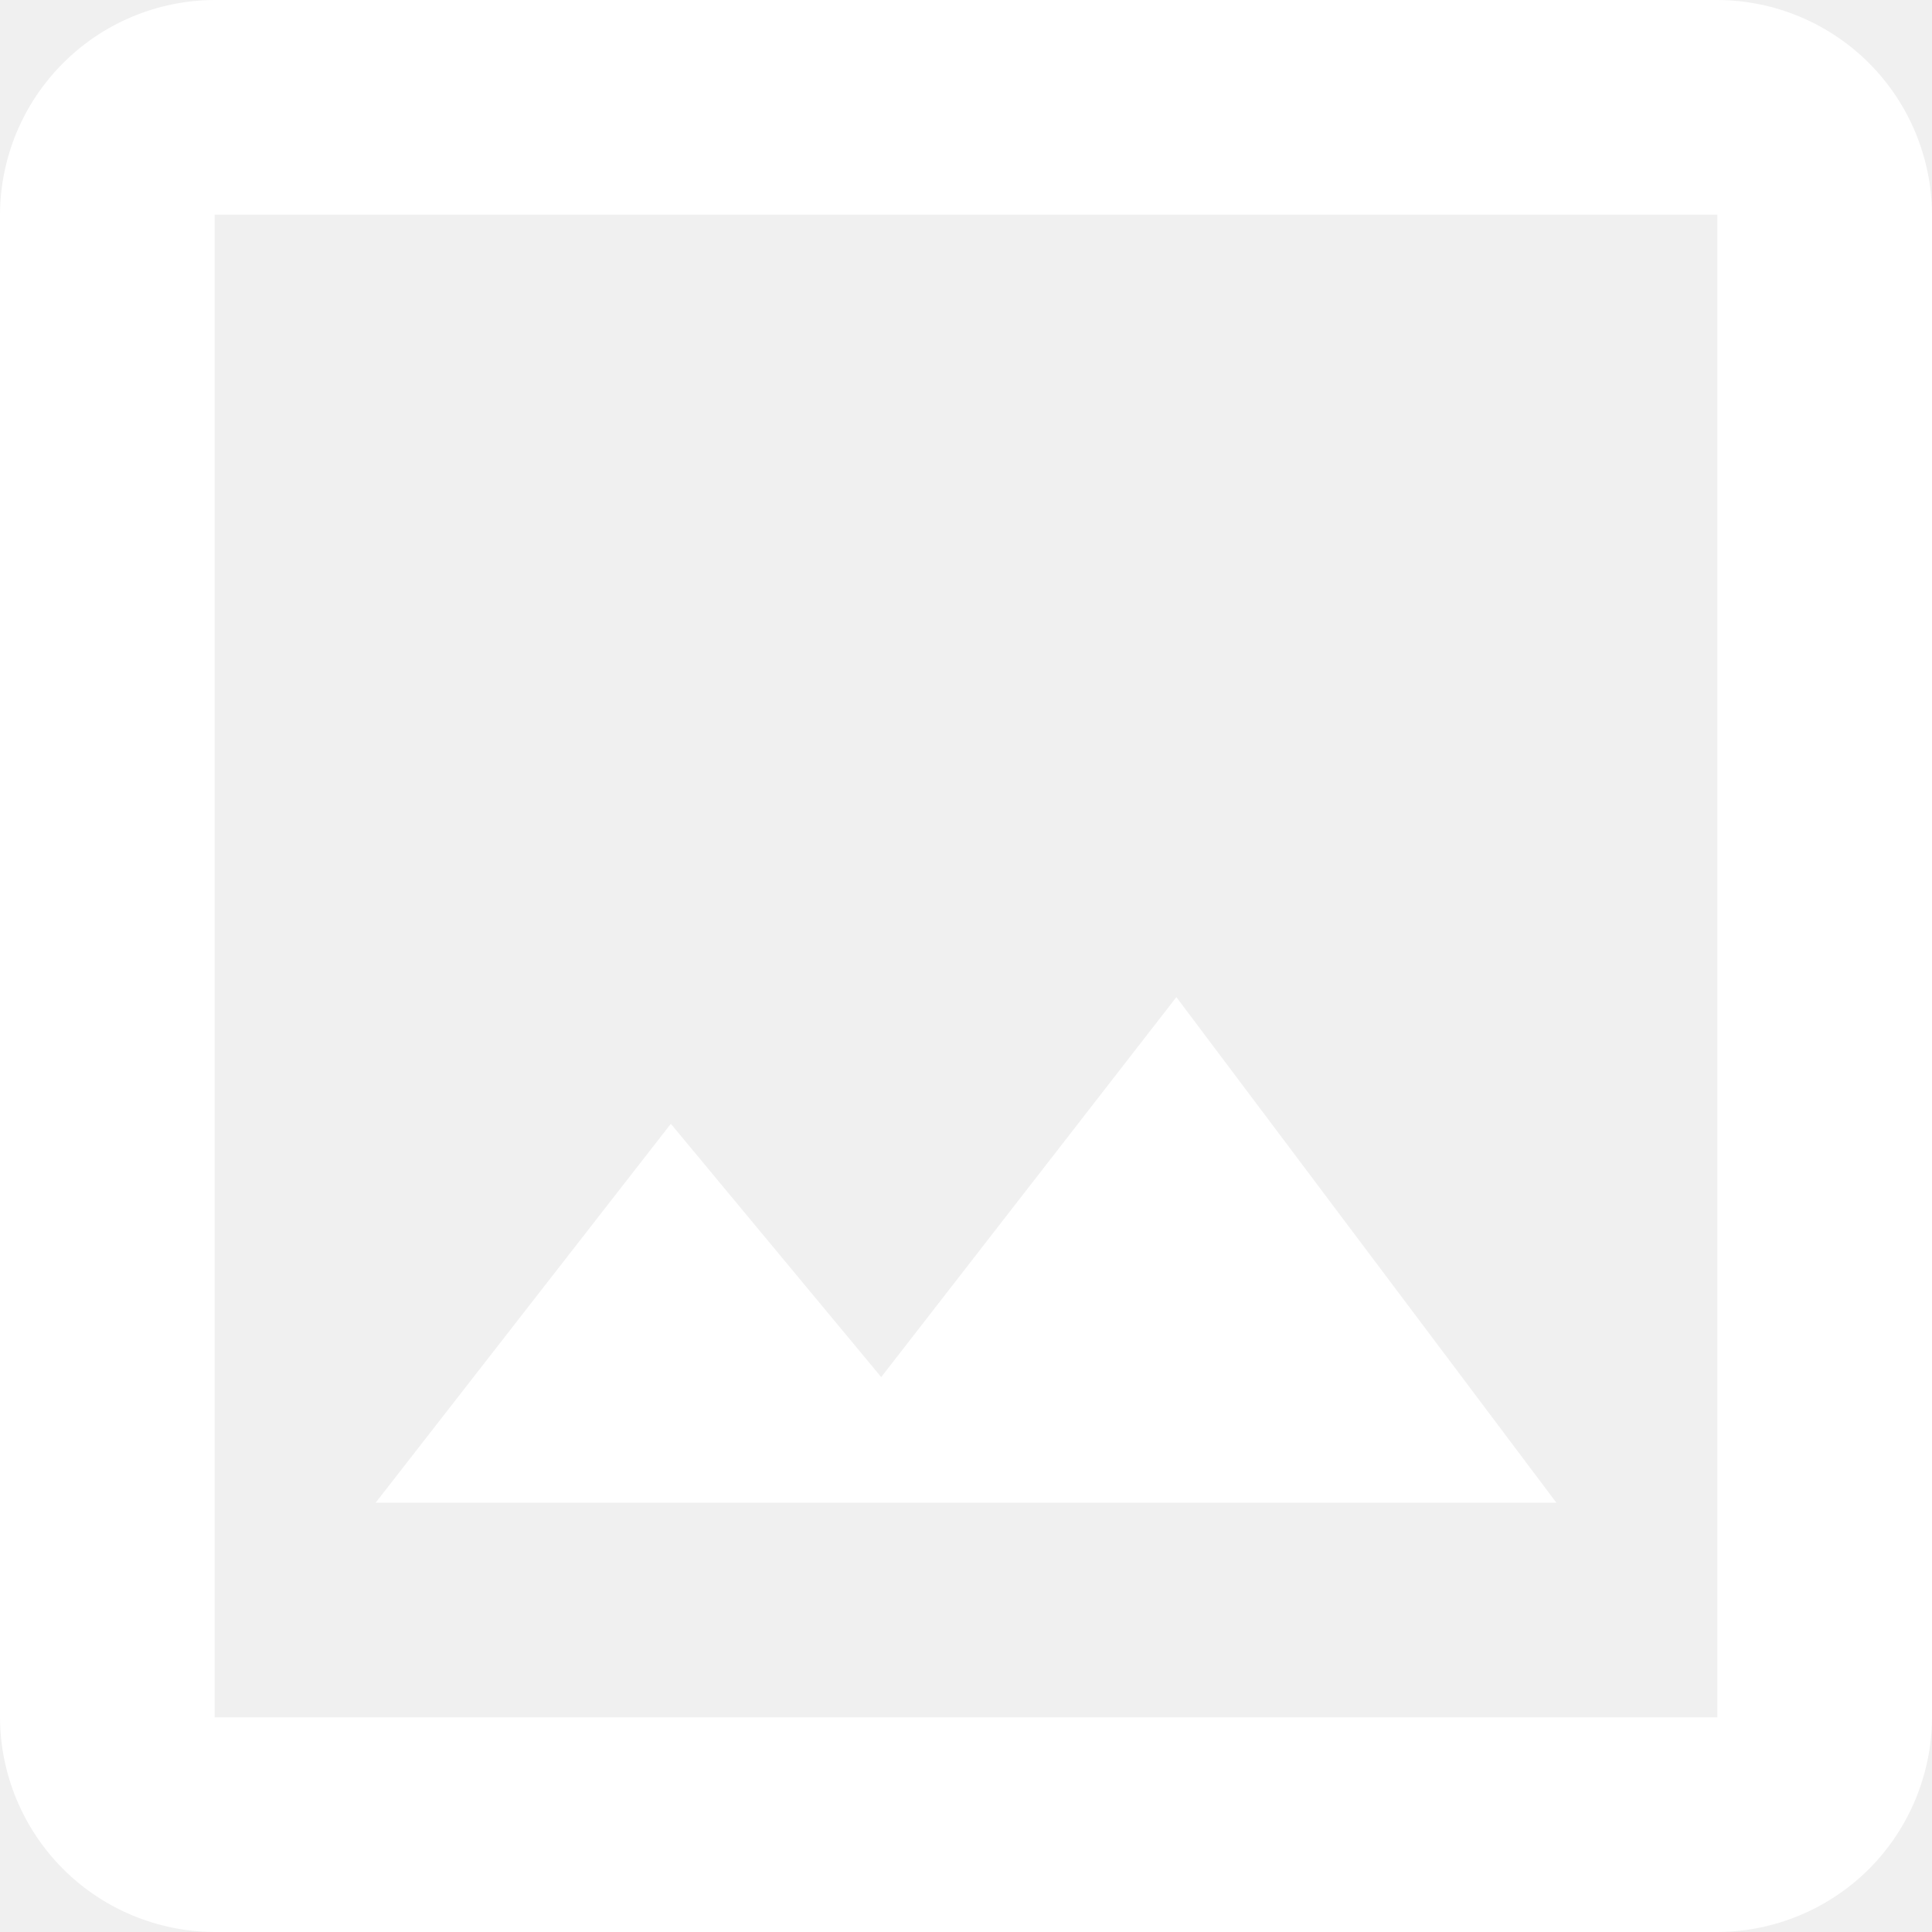
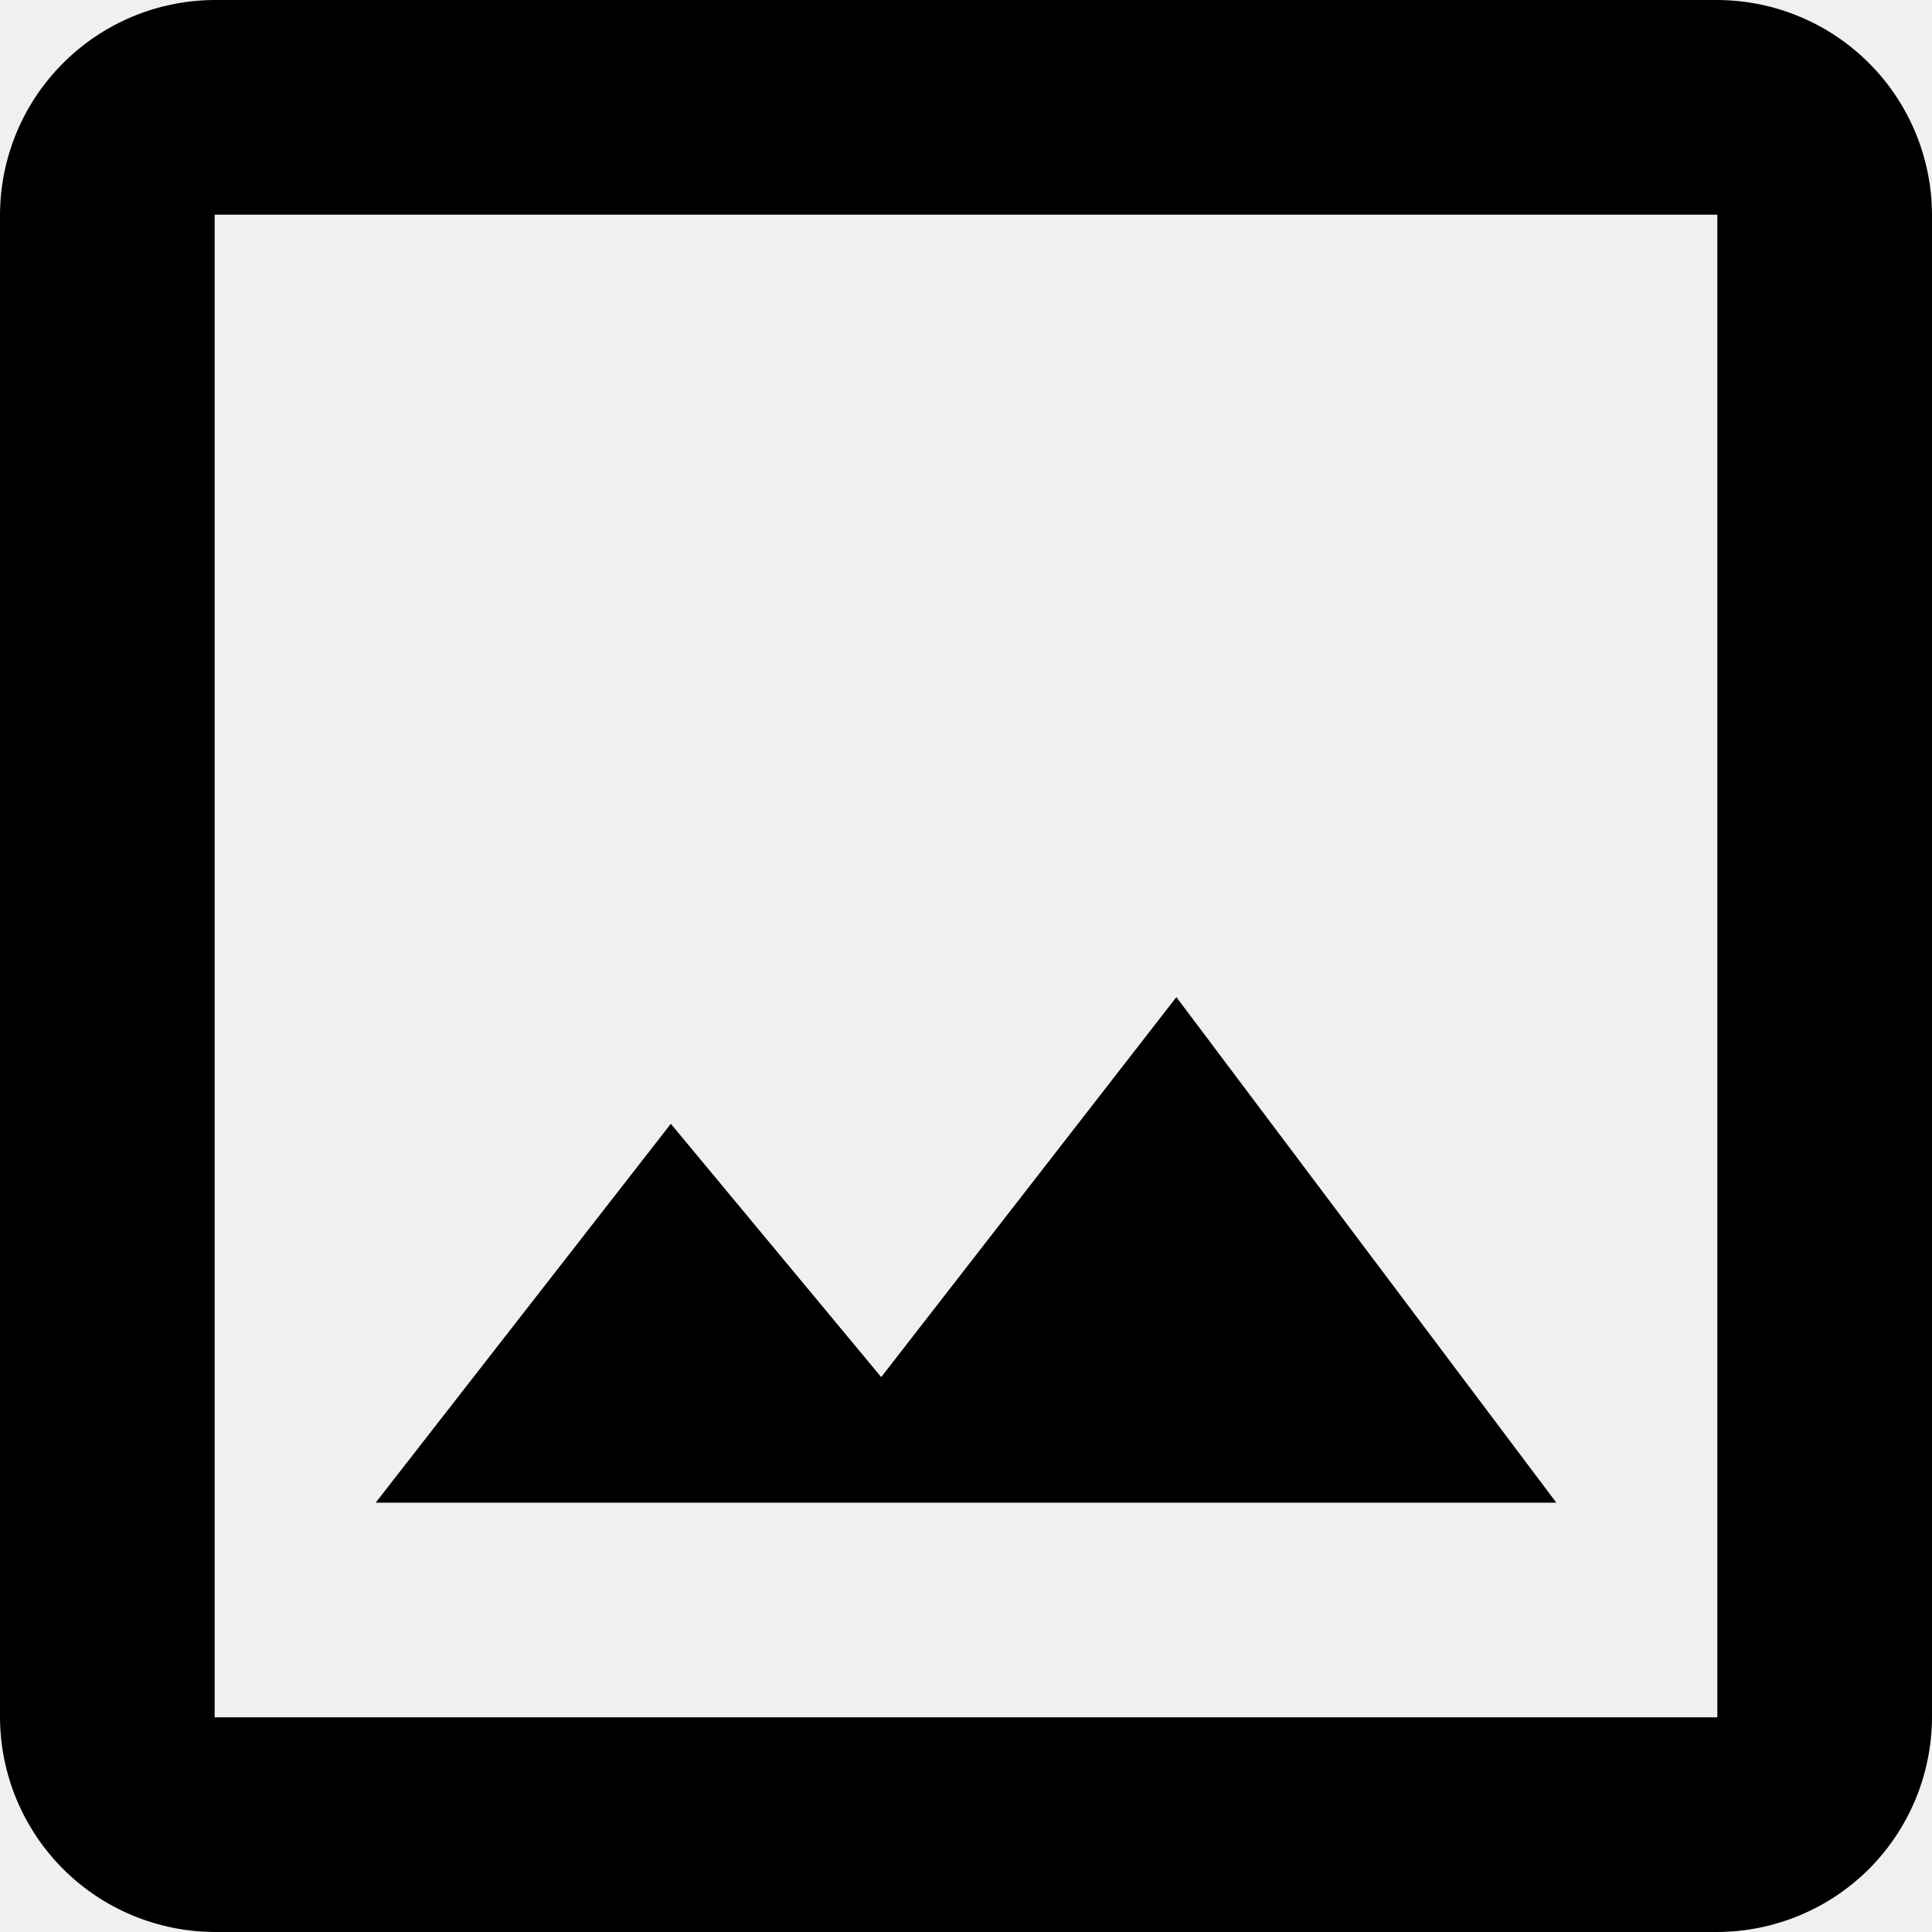
<svg xmlns="http://www.w3.org/2000/svg" width="18" height="18" viewBox="0 0 18 18" fill="none">
-   <path d="M16 0H2C1.47 0.002 0.962 0.213 0.588 0.588C0.213 0.962 0.002 1.47 0 2V16C0.002 16.53 0.213 17.038 0.588 17.413C0.962 17.787 1.47 17.998 2 18H16C16.53 17.998 17.038 17.787 17.413 17.413C17.787 17.038 17.998 16.53 18 16V2C17.998 1.47 17.787 0.962 17.413 0.588C17.038 0.213 16.53 0.002 16 0ZM16 16H2V2H16V16ZM10.96 9.29L8.21 12.83L6.25 10.47L3.5 14H14.5L10.96 9.29Z" fill="white" />
+   <path d="M16 0H2C1.47 0.002 0.962 0.213 0.588 0.588C0.213 0.962 0.002 1.47 0 2V16C0.002 16.53 0.213 17.038 0.588 17.413C0.962 17.787 1.47 17.998 2 18H16C16.53 17.998 17.038 17.787 17.413 17.413C17.787 17.038 17.998 16.53 18 16V2C17.998 1.47 17.787 0.962 17.413 0.588C17.038 0.213 16.53 0.002 16 0ZM16 16H2V2H16V16ZM10.96 9.29L8.21 12.83L6.25 10.47L3.5 14H14.5L10.96 9.29Z" fill="currentColor" />
</svg>
